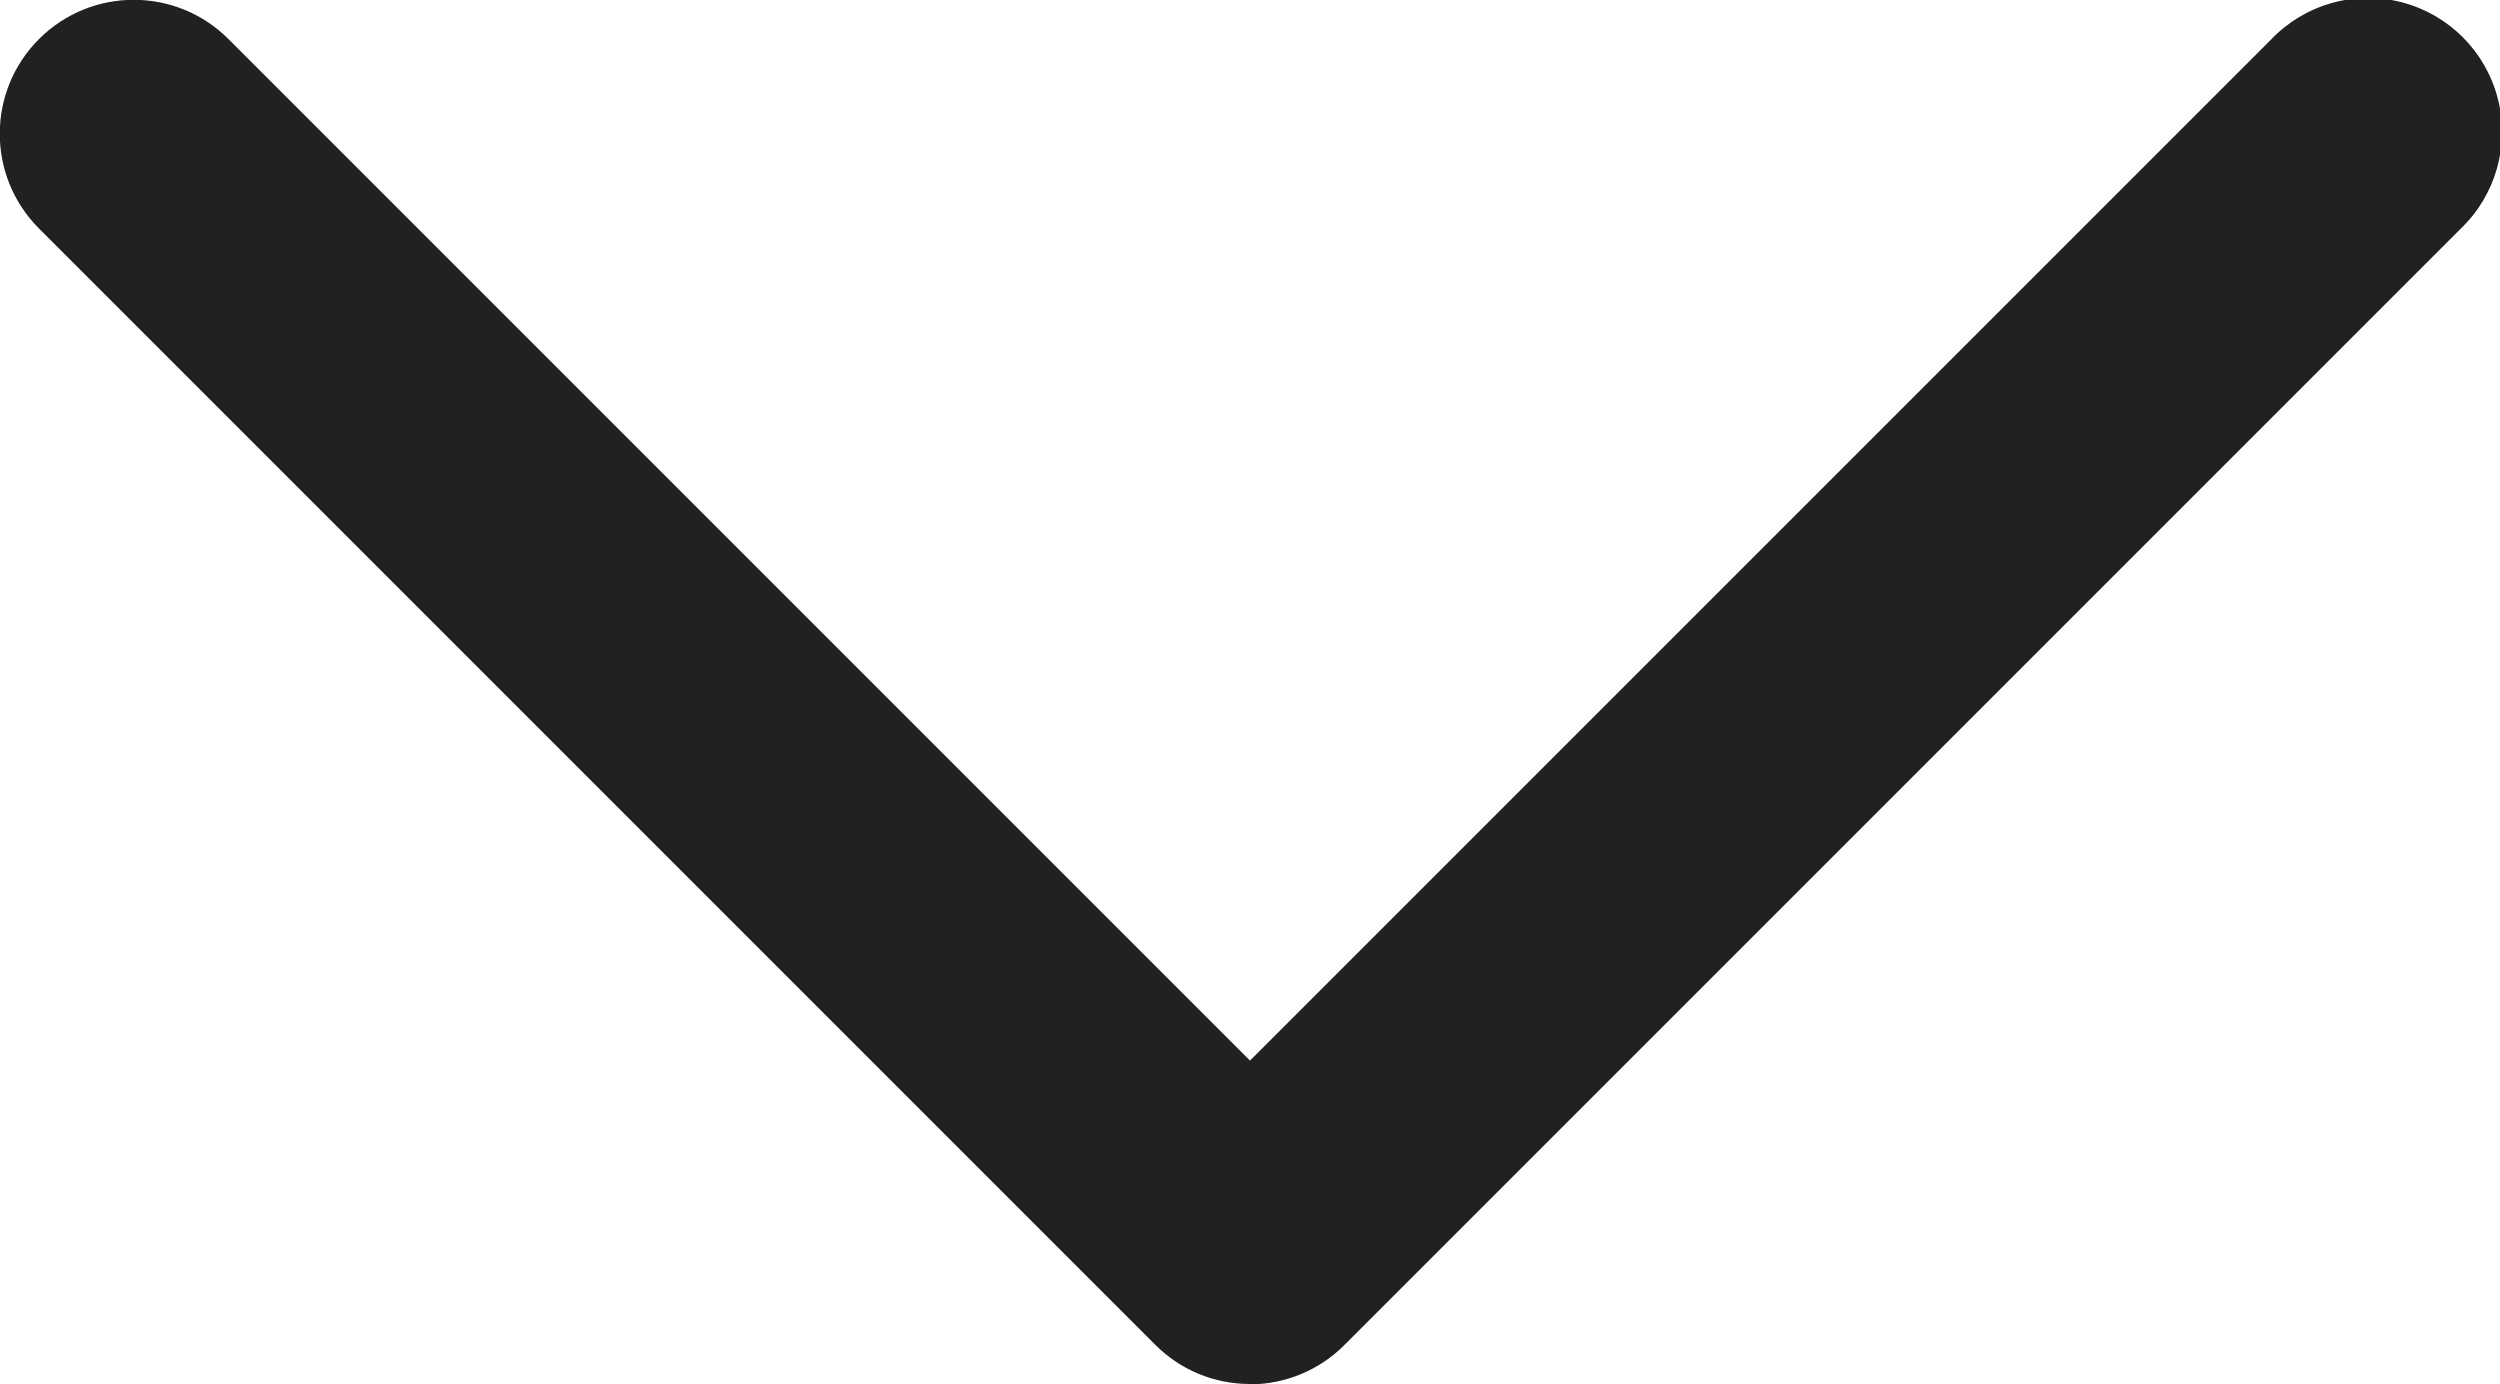
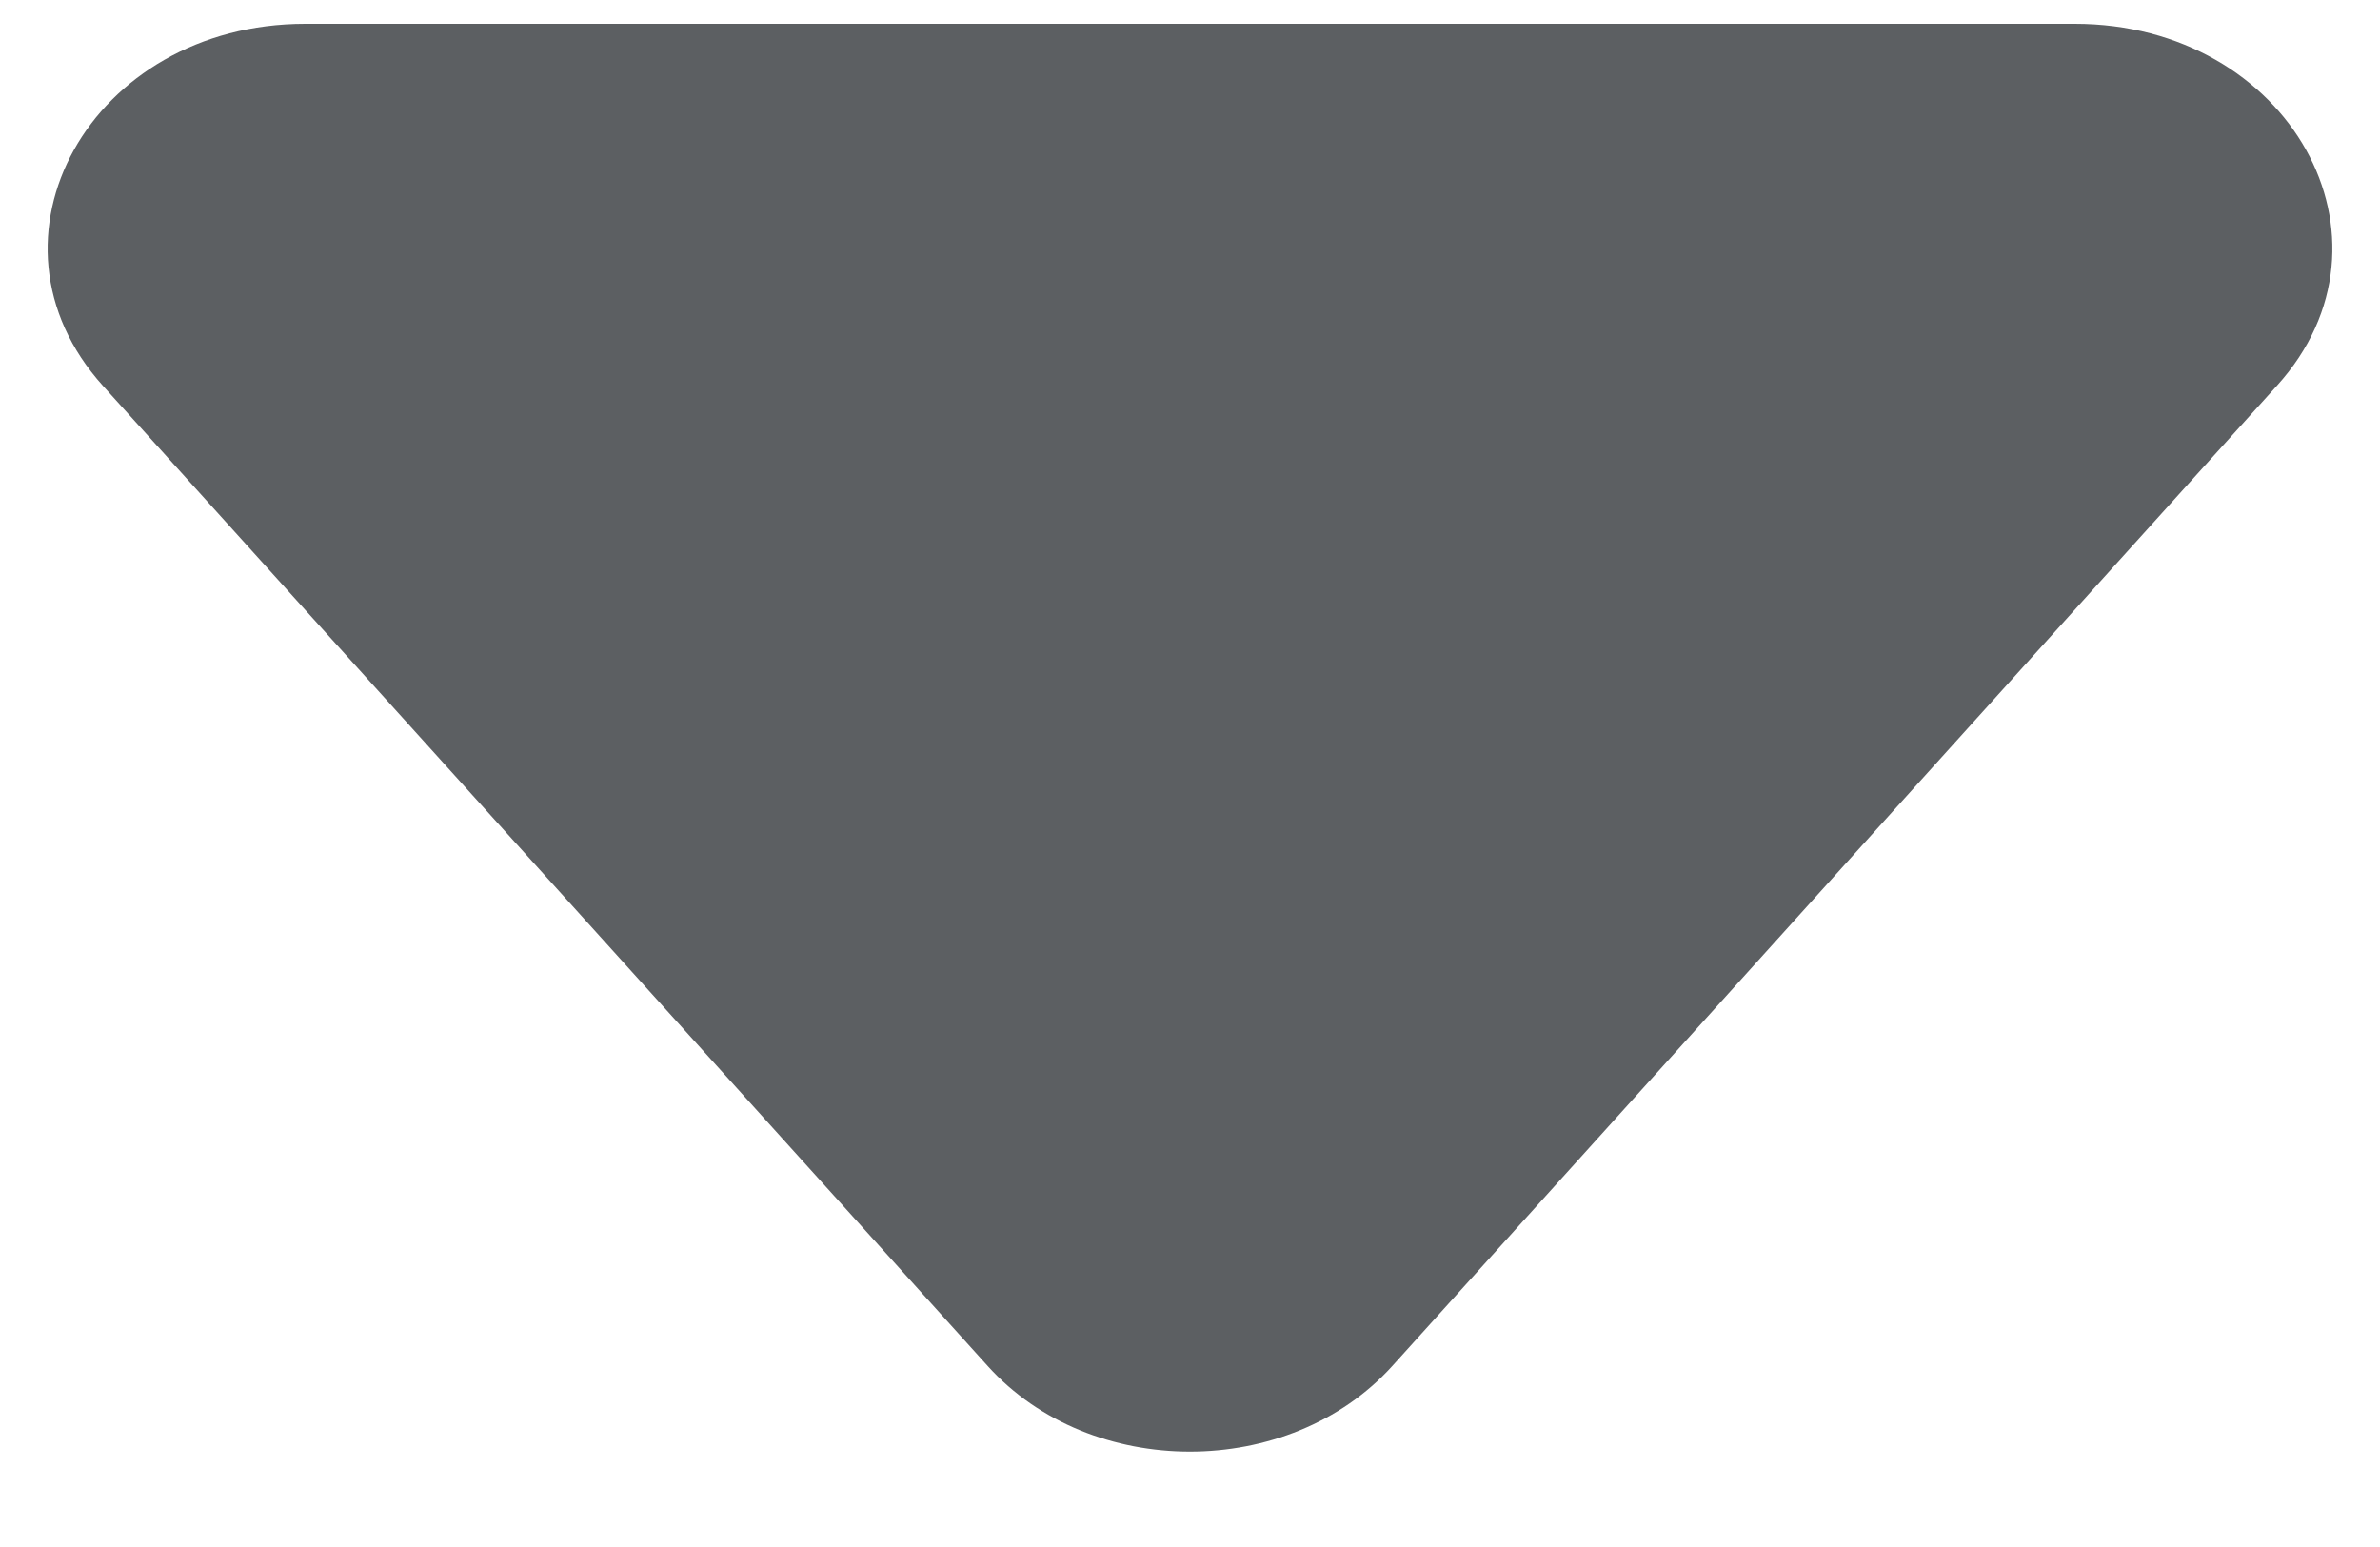
- <svg xmlns="http://www.w3.org/2000/svg" width="26.872" height="14.875" viewBox="0 0 26.872 14.875">
-   <g id="arrow_down" transform="translate(-26 -1.249)">
-     <path id="Path_5606" data-name="Path 5606" d="M15.434,20.625a1.428,1.428,0,0,1-1.017-.422l-12-12A1.44,1.44,0,0,1,4.458,6.171L15.436,17.149,26.414,6.171A1.44,1.44,0,1,1,28.45,8.207l-12,12a1.436,1.436,0,0,1-1.017.422Z" transform="translate(24 -4.5)" fill="#212121" />
-   </g>
+ <svg xmlns="http://www.w3.org/2000/svg" fill="none" height="13" viewBox="0 0 20 13" width="20">
+   <path d="M17.435 0.2H2.565C0.762 0.2 -0.248 2.01 0.866 3.243L8.301 11.48C9.165 12.438 10.833 12.438 11.699 11.48L19.134 3.241C20.248 2.01 19.238 0.2 17.435 0.2Z" fill="#5C5F62" />
</svg>
